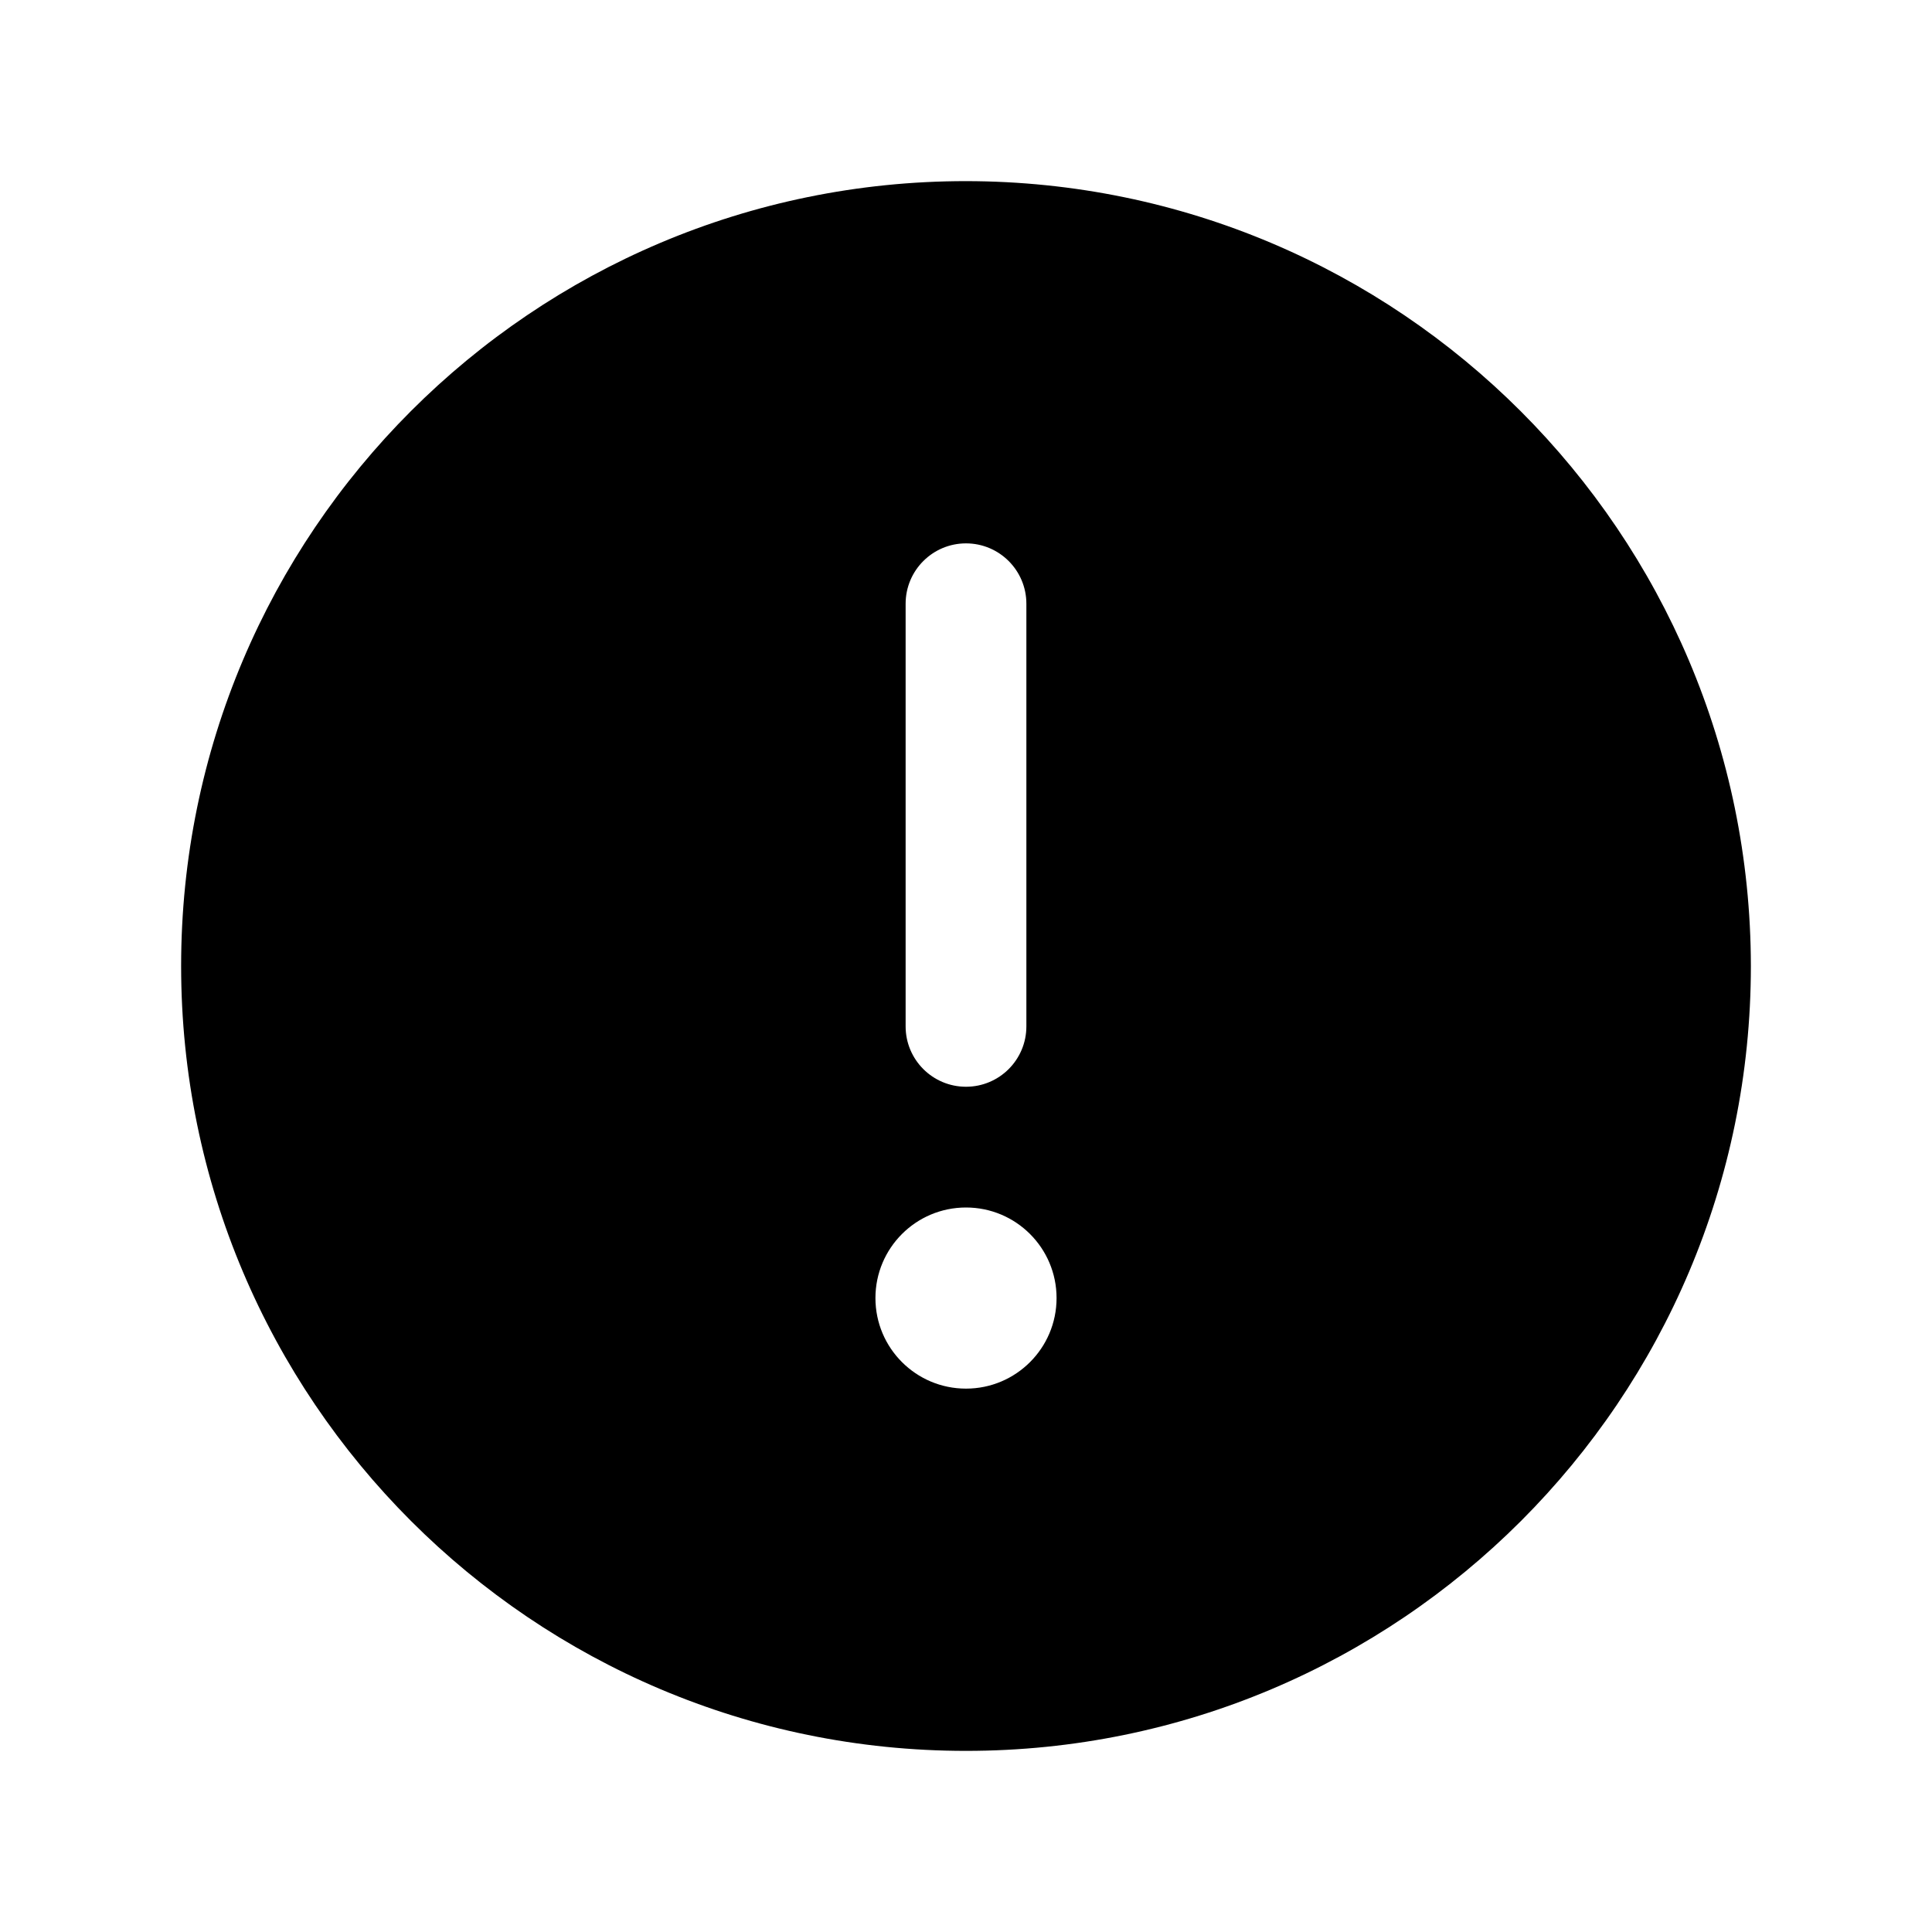
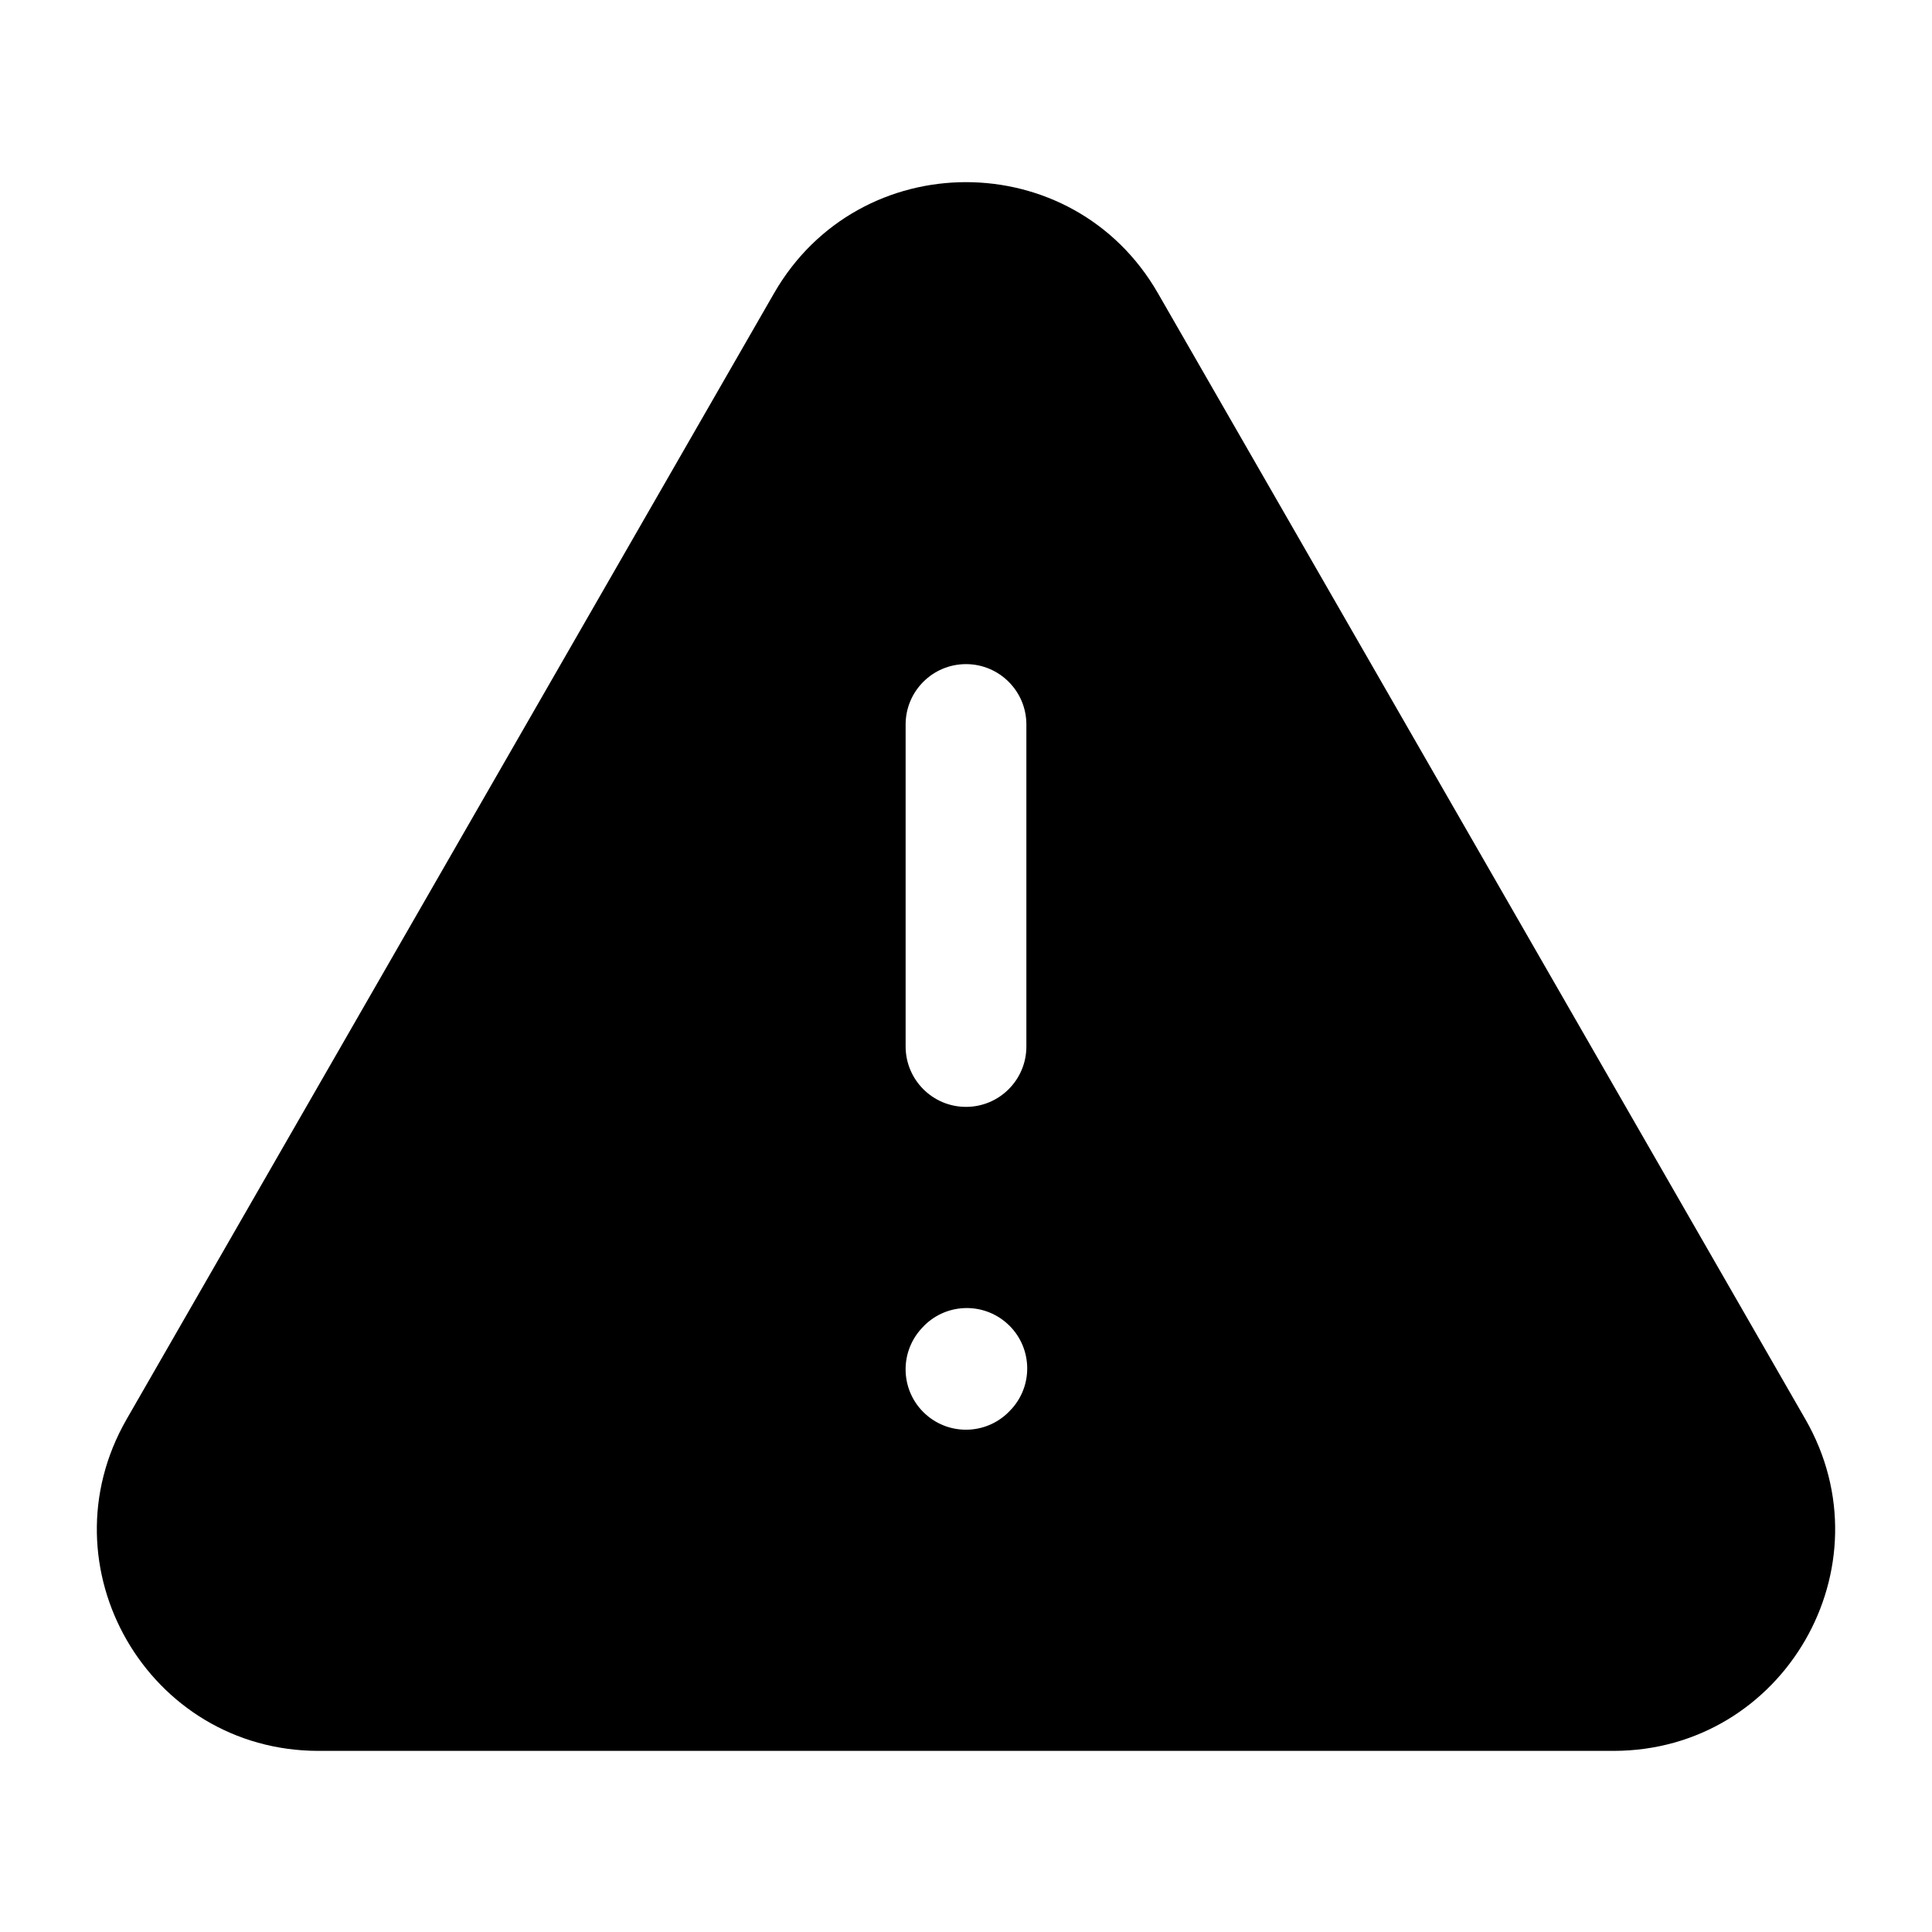
- <svg xmlns="http://www.w3.org/2000/svg" viewBox="0 0 256 256" fill="#000">
-   <path d="M128,24A104,104,0,1,0,232,128,104.11,104.11,0,0,0,128,24Zm-8,56a8,8,0,0,1,16,0v56a8,8,0,0,1-16,0Zm8,104a12,12,0,1,1,12-12A12,12,0,0,1,128,184Z" />
+ <svg xmlns="http://www.w3.org/2000/svg" width="24" height="24" viewBox="0 0 24 24" fill="none">
+   <path fill-rule="evenodd" clip-rule="evenodd" d="M9.616 3.642C10.674 1.803 13.327 1.803 14.384 3.642L22.427 17.63C23.481 19.463 22.158 21.75 20.043 21.75H3.957C1.842 21.75 0.519 19.463 1.573 17.63L9.616 3.642ZM12 8.25C12.414 8.25 12.75 8.586 12.75 9V13C12.75 13.414 12.414 13.75 12 13.75C11.586 13.75 11.25 13.414 11.25 13V9C11.25 8.586 11.586 8.25 12 8.25ZM12.568 17.501C12.845 17.193 12.82 16.719 12.512 16.442C12.204 16.165 11.73 16.189 11.453 16.497L11.443 16.508C11.165 16.816 11.19 17.291 11.498 17.568C11.806 17.845 12.28 17.82 12.557 17.512L12.568 17.501Z" fill="currentColor" />
</svg>
